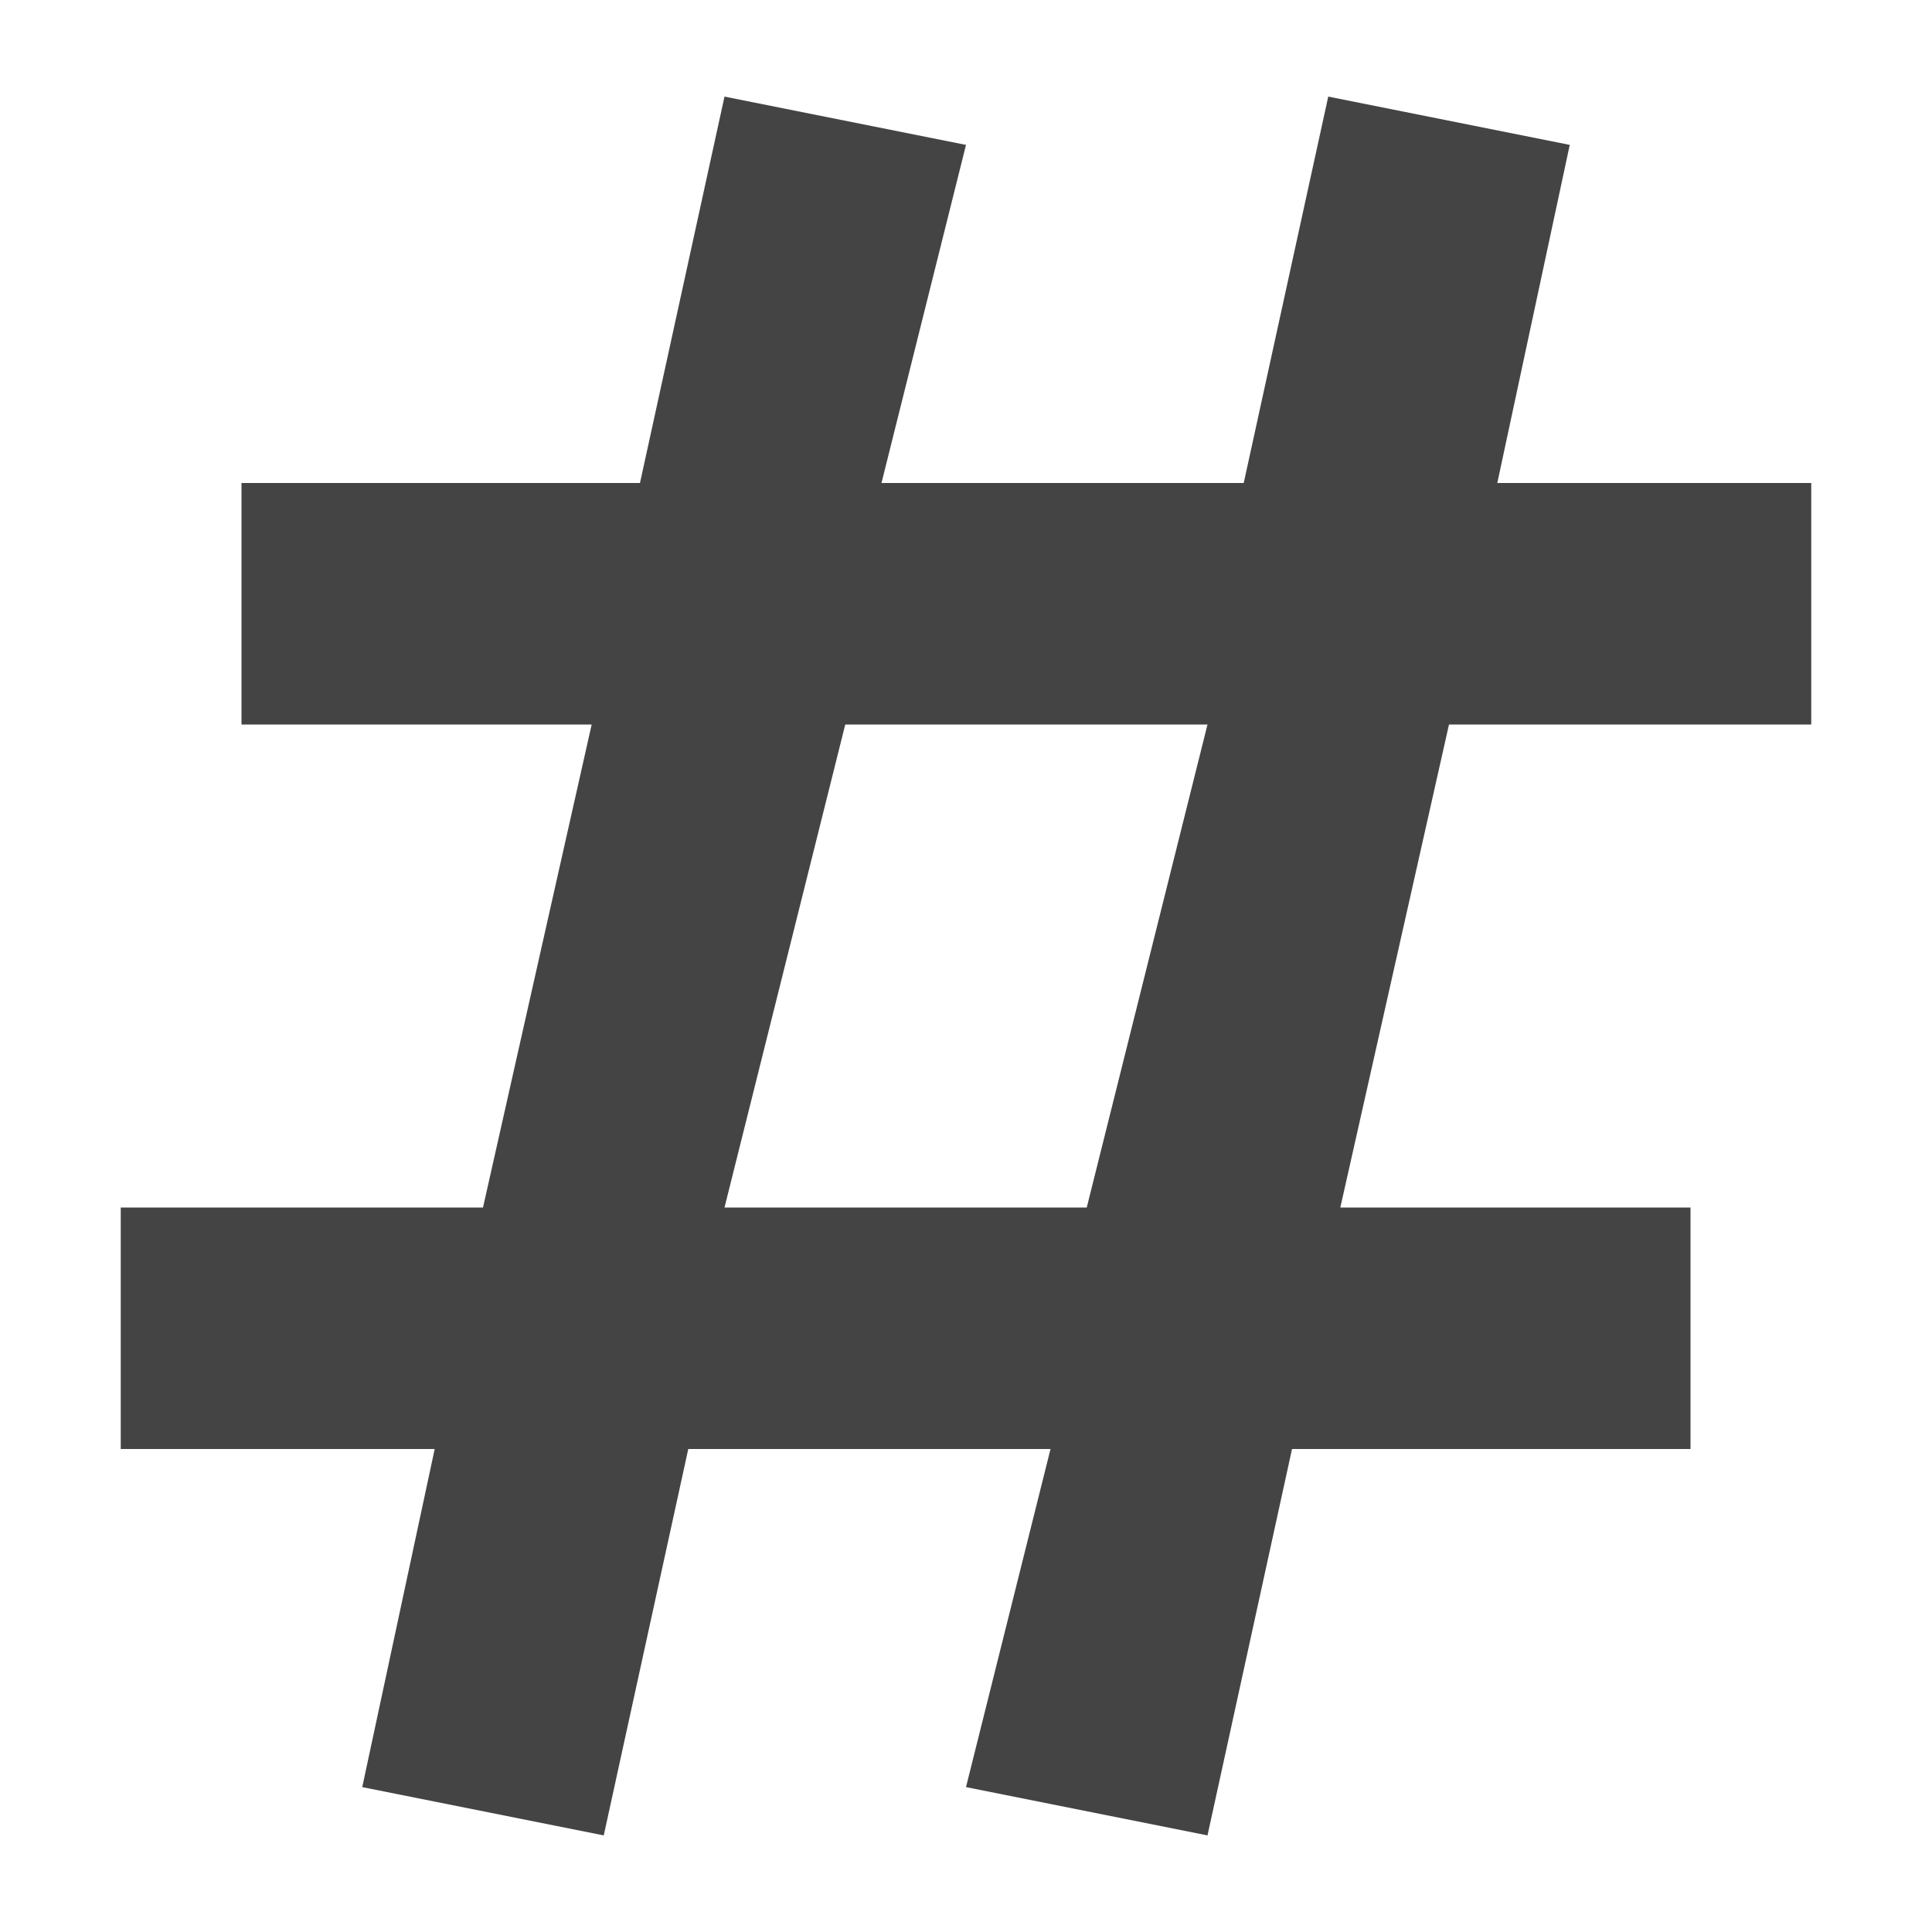
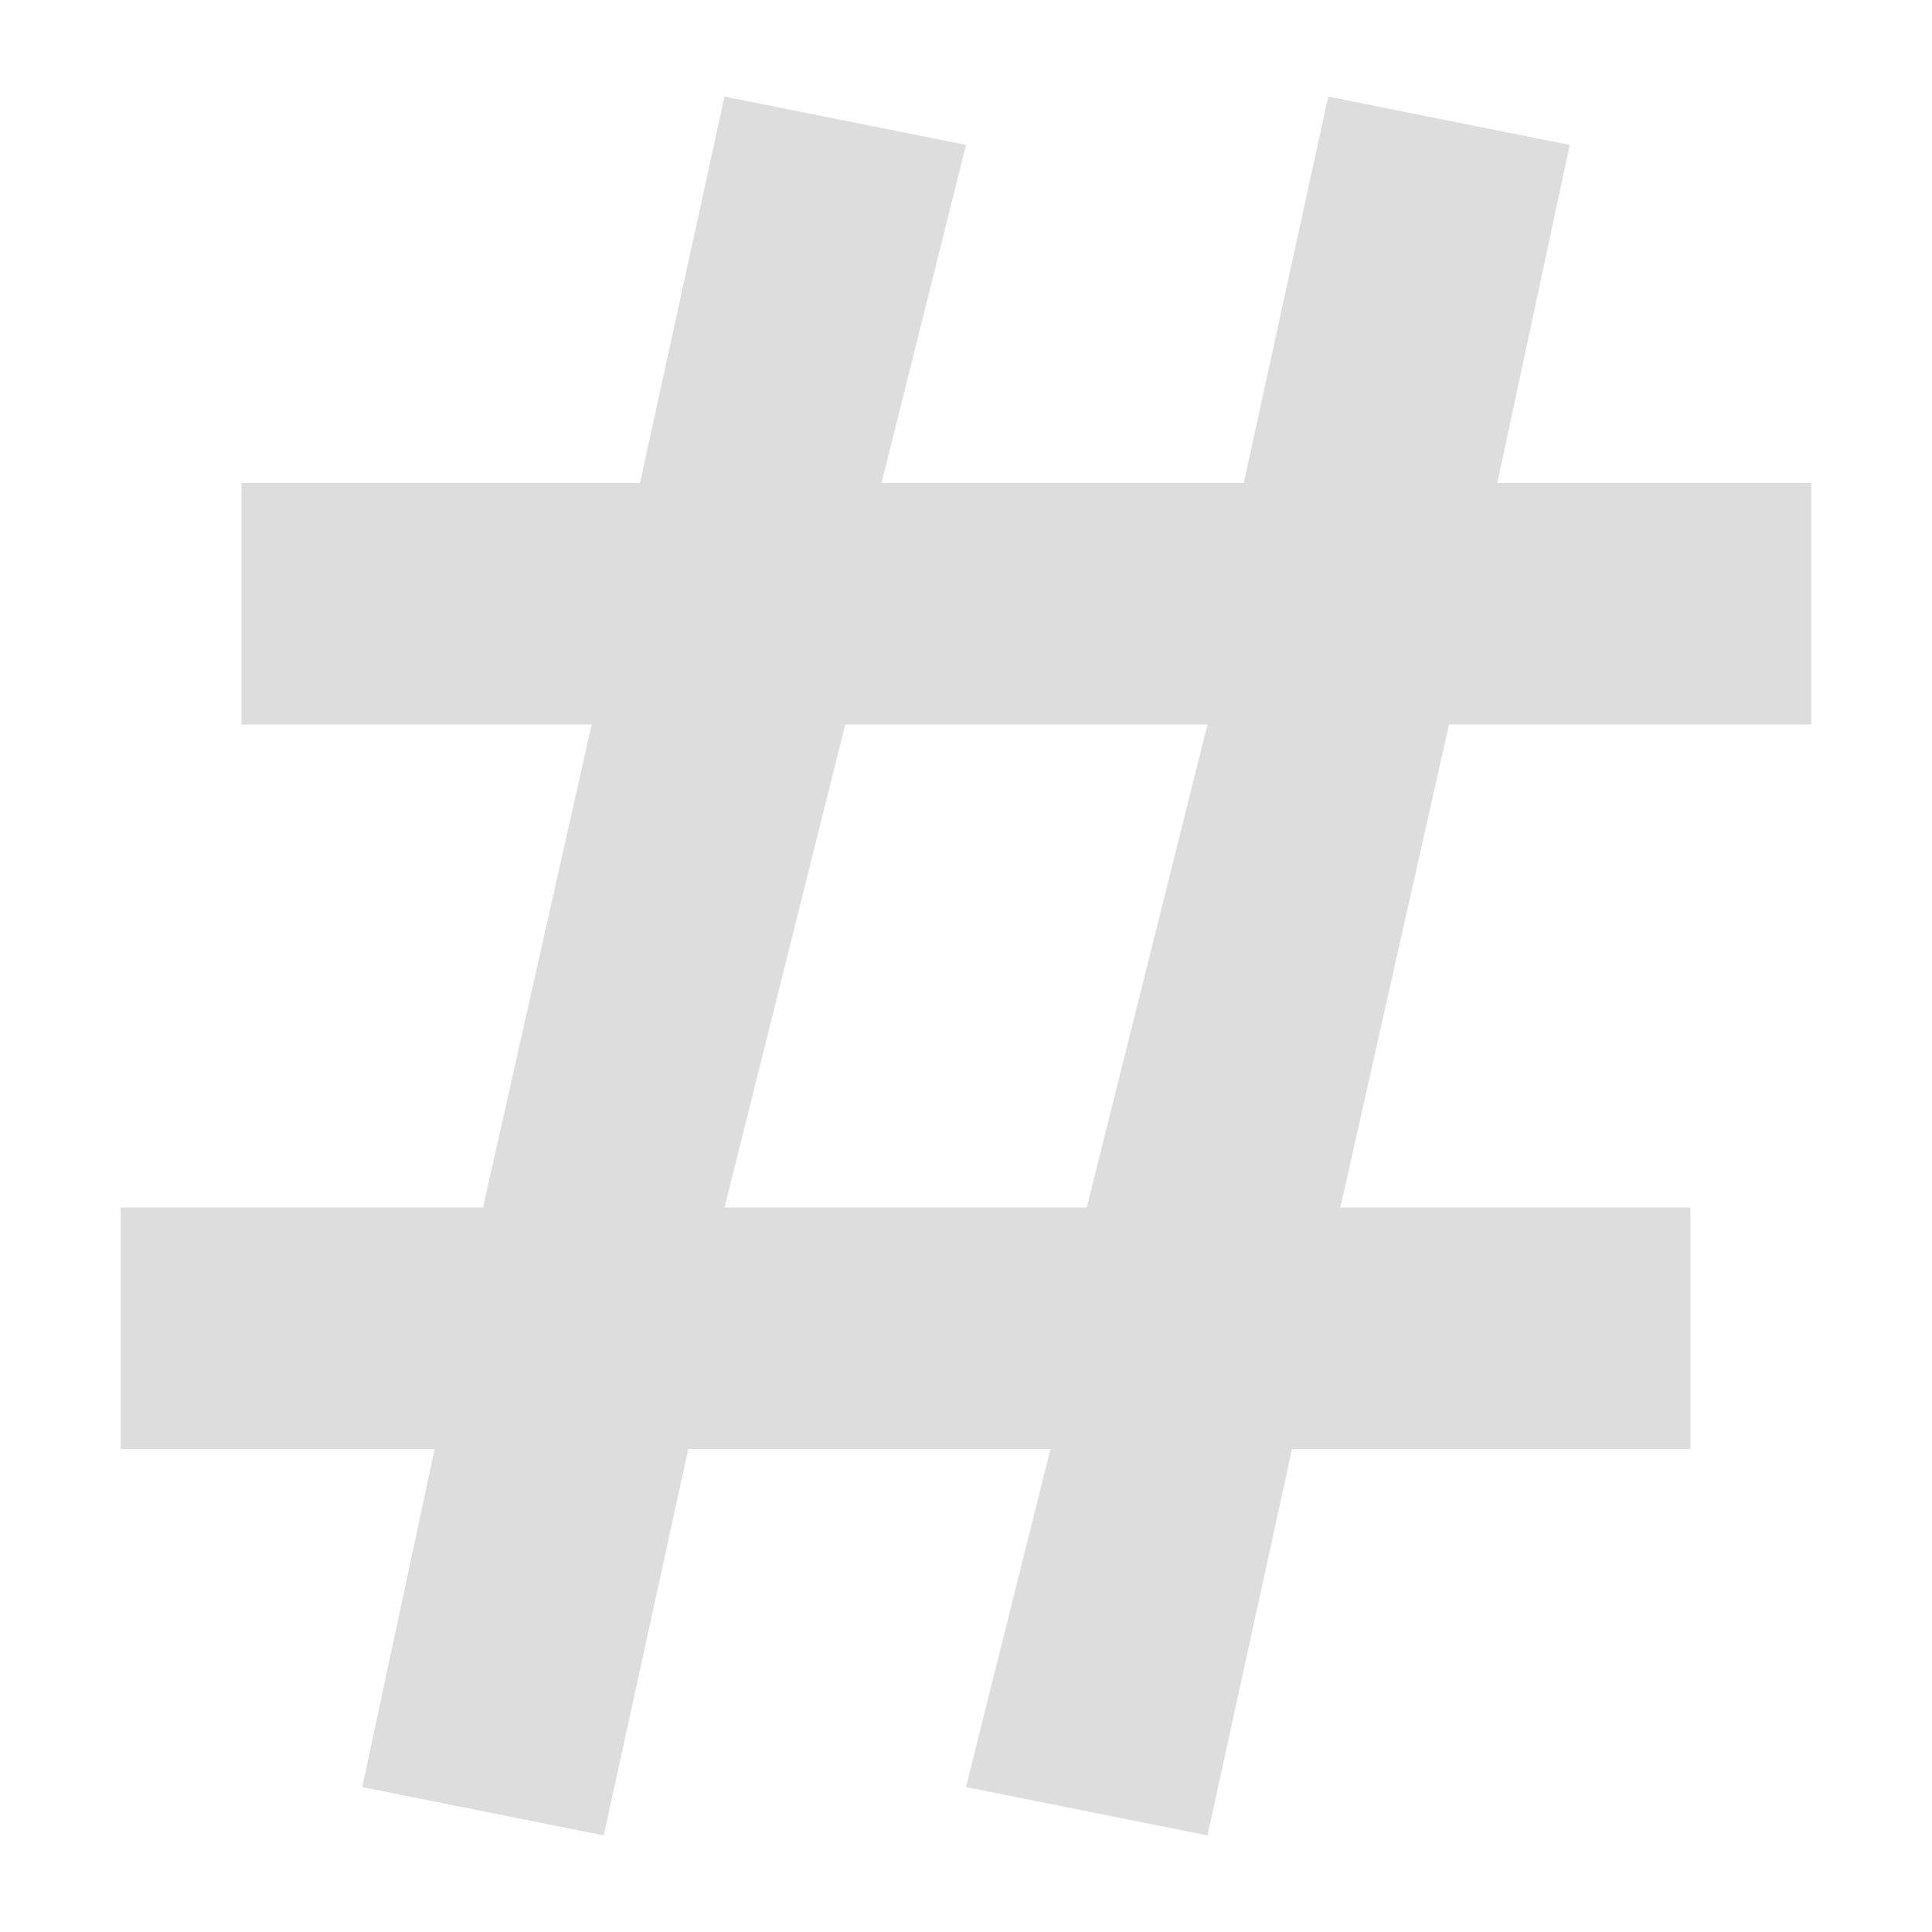
<svg xmlns="http://www.w3.org/2000/svg" version="1.1" width="16" height="16" viewBox="0 0 16 16">
-   <path fill="#444444" d="M15 6v-2h-2.6l0.6-2.8-2-0.4-0.7 3.2h-3l0.7-2.8-2-0.4-0.7 3.2h-3.3v2h2.9l-0.9 4h-3v2h2.6l-0.6 2.8 2 0.4 0.7-3.2h3l-0.7 2.8 2 0.4 0.7-3.2h3.3v-2h-2.9l0.9-4h3zM9 10h-3l1-4h3l-1 4z" />
+   <path fill="#dddddd" d="M15 6v-2h-2.6l0.6-2.8-2-0.4-0.7 3.2h-3l0.7-2.8-2-0.4-0.7 3.2h-3.3v2h2.9l-0.9 4h-3v2h2.6l-0.6 2.8 2 0.4 0.7-3.2h3l-0.7 2.8 2 0.4 0.7-3.2h3.3v-2h-2.9l0.9-4h3zM9 10h-3l1-4h3l-1 4z" />
</svg>
